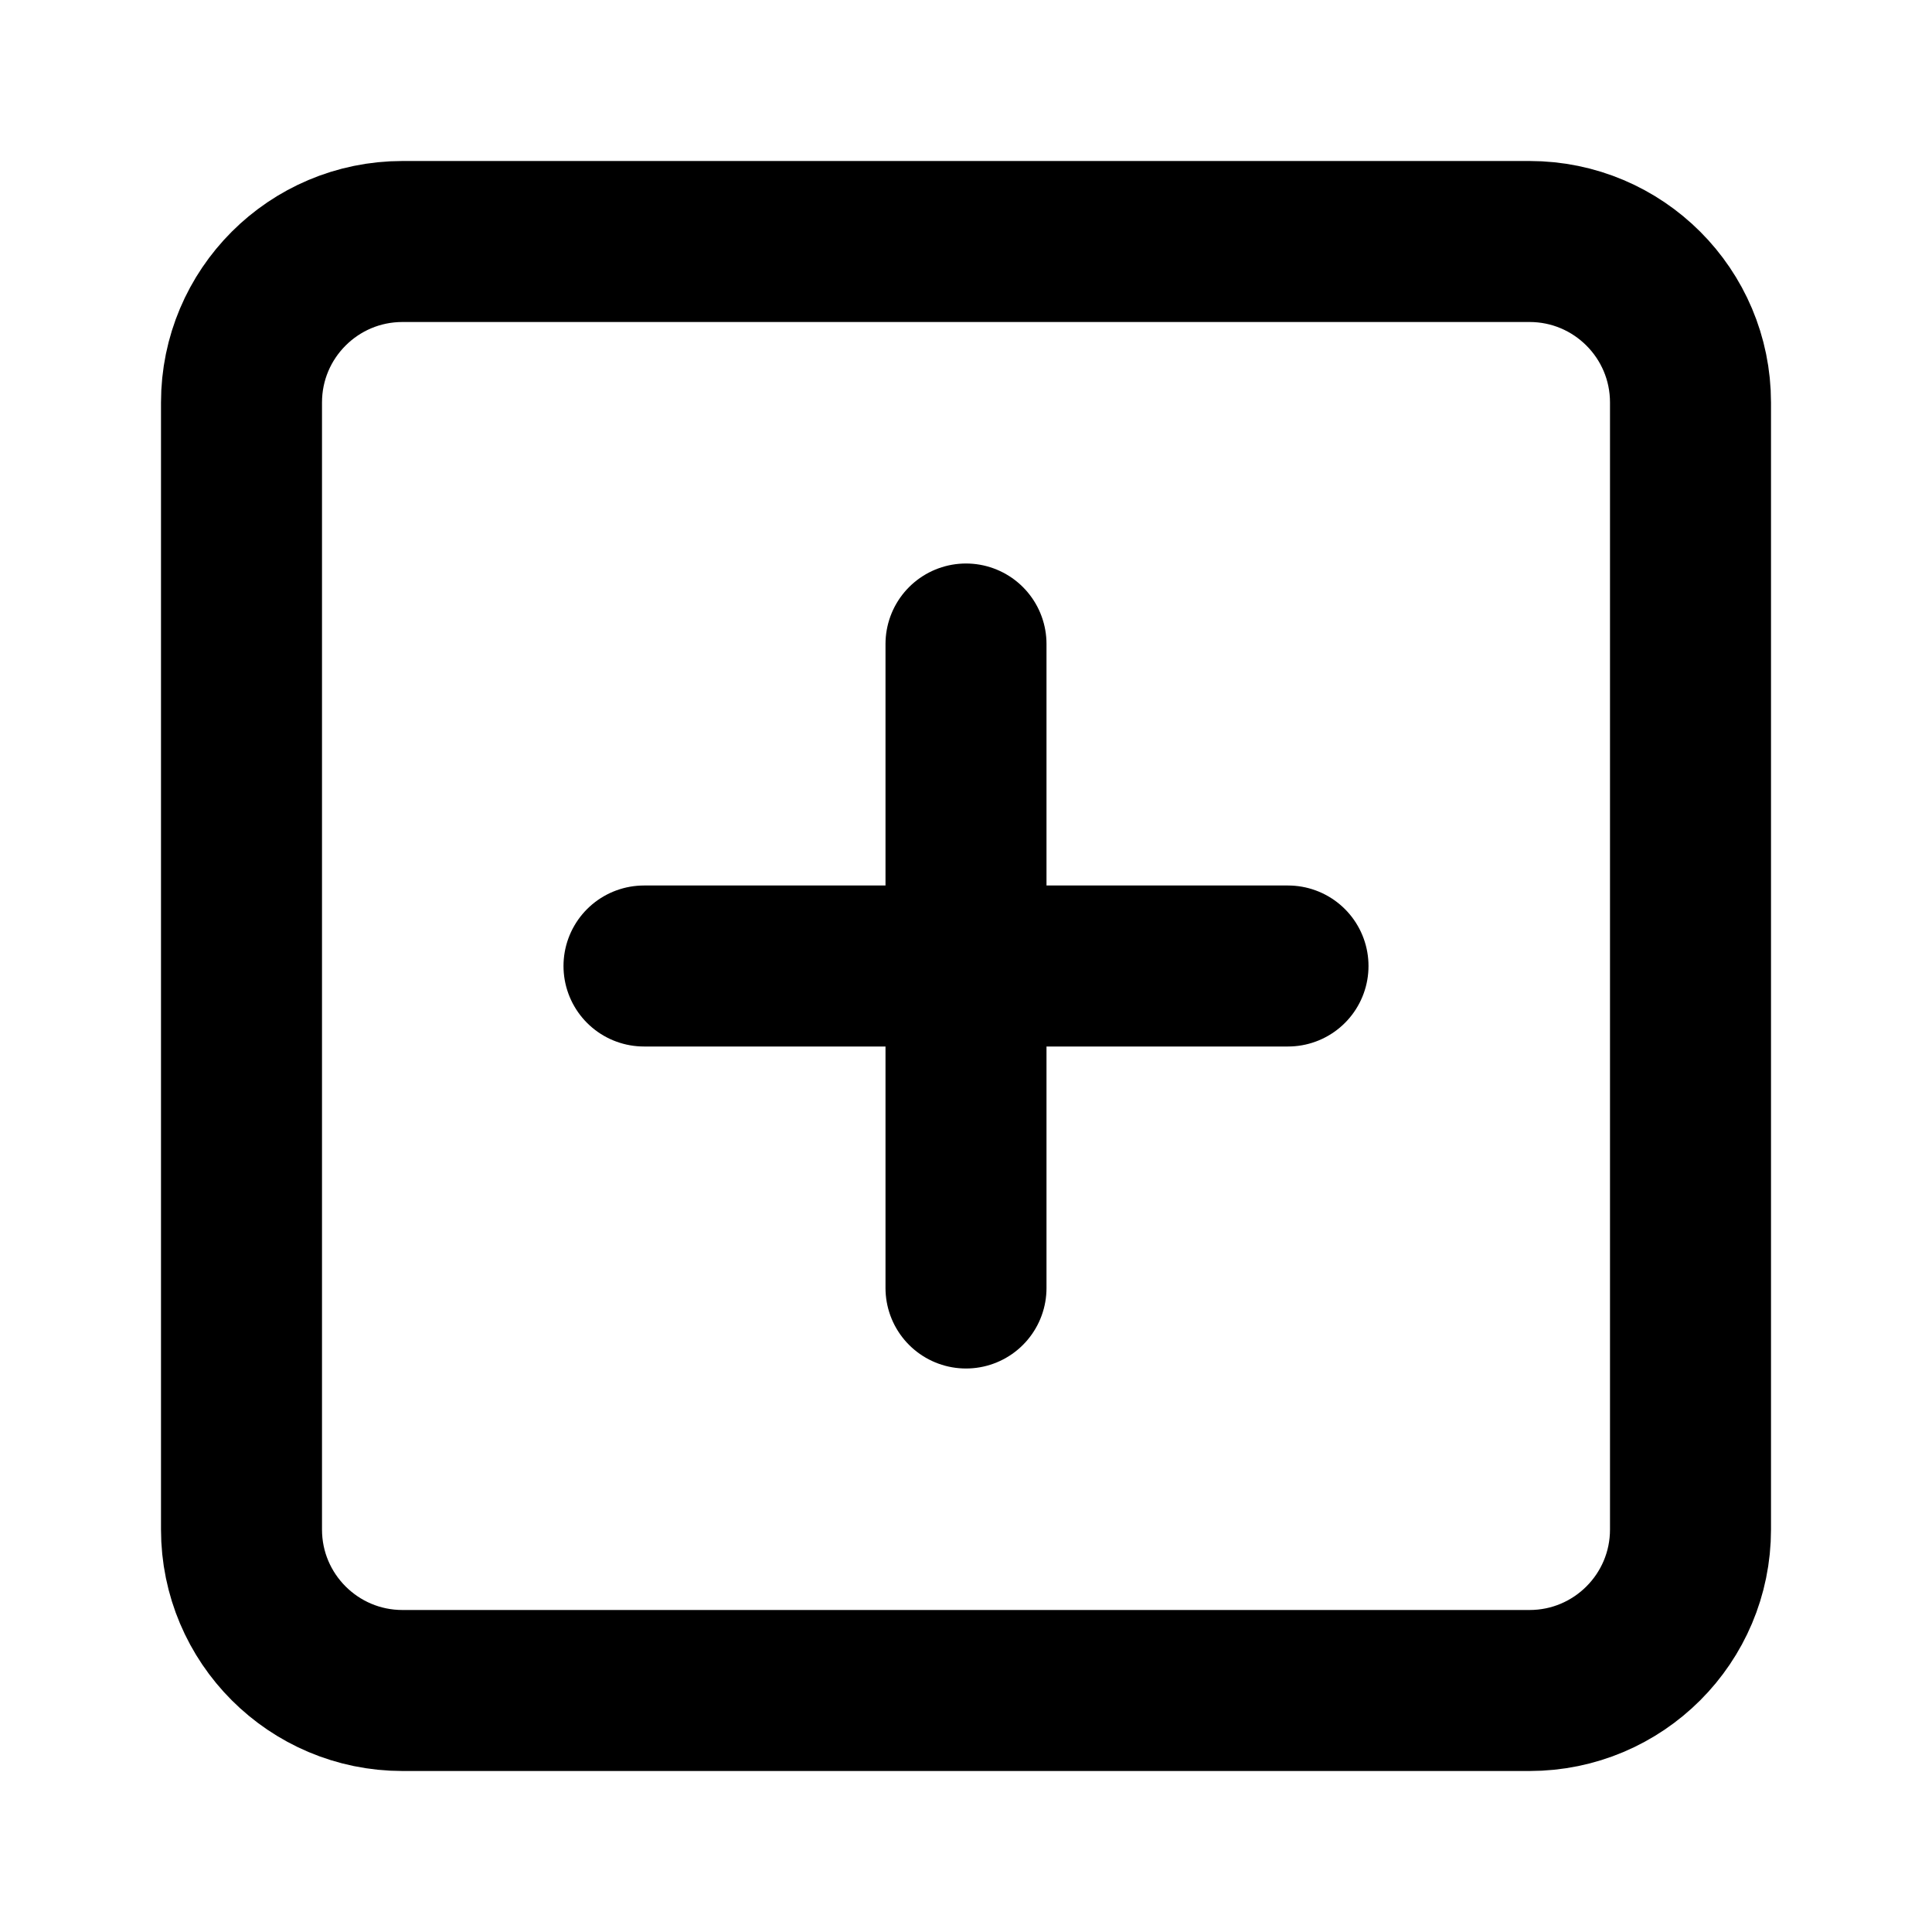
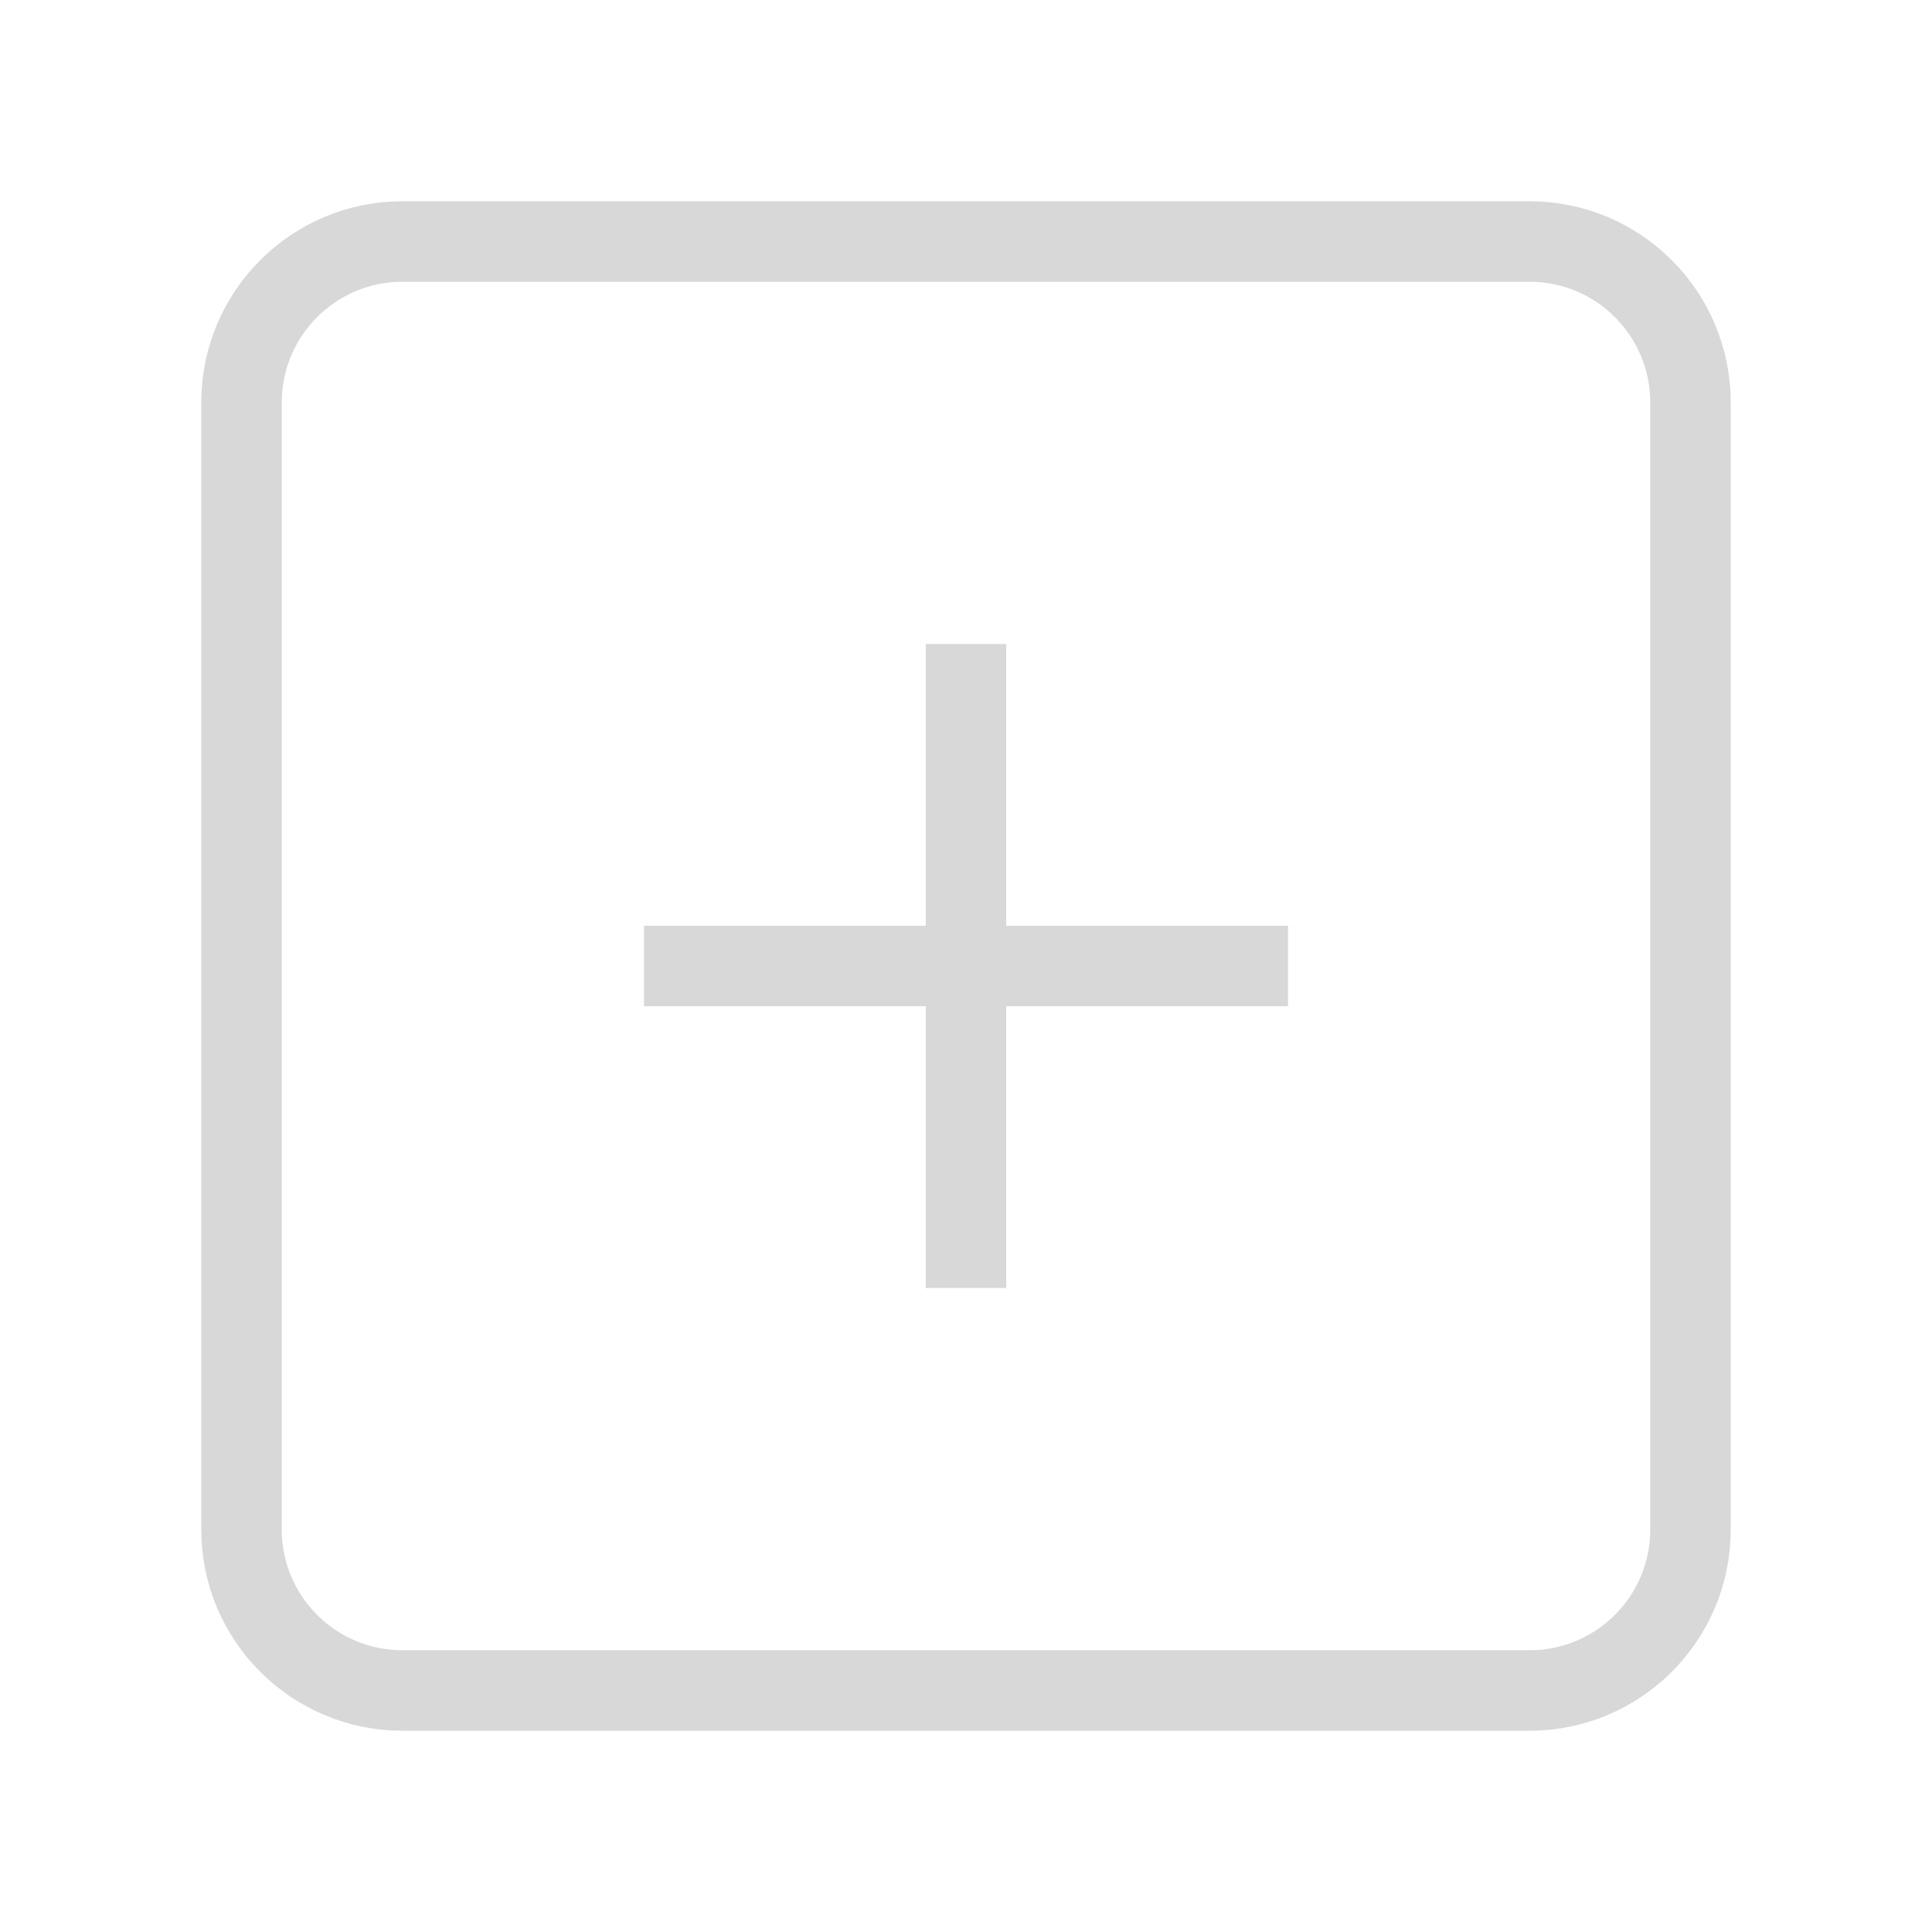
- <svg xmlns="http://www.w3.org/2000/svg" fill="none" height="24" stroke="#000" stroke-linecap="round" stroke-linejoin="round" stroke-width="2" viewBox="0 0 24 24" width="24">
+ <svg xmlns="http://www.w3.org/2000/svg" fill="none" height="24" stroke="#D8D8D8" stroke-width="1" viewBox="0 0 24 24" width="24">
  <rect height="18" rx="2" ry="2" width="18" x="3" y="3" />
  <line x1="12" x2="12" y1="8" y2="16" />
  <line x1="8" x2="16" y1="12" y2="12" />
</svg>
